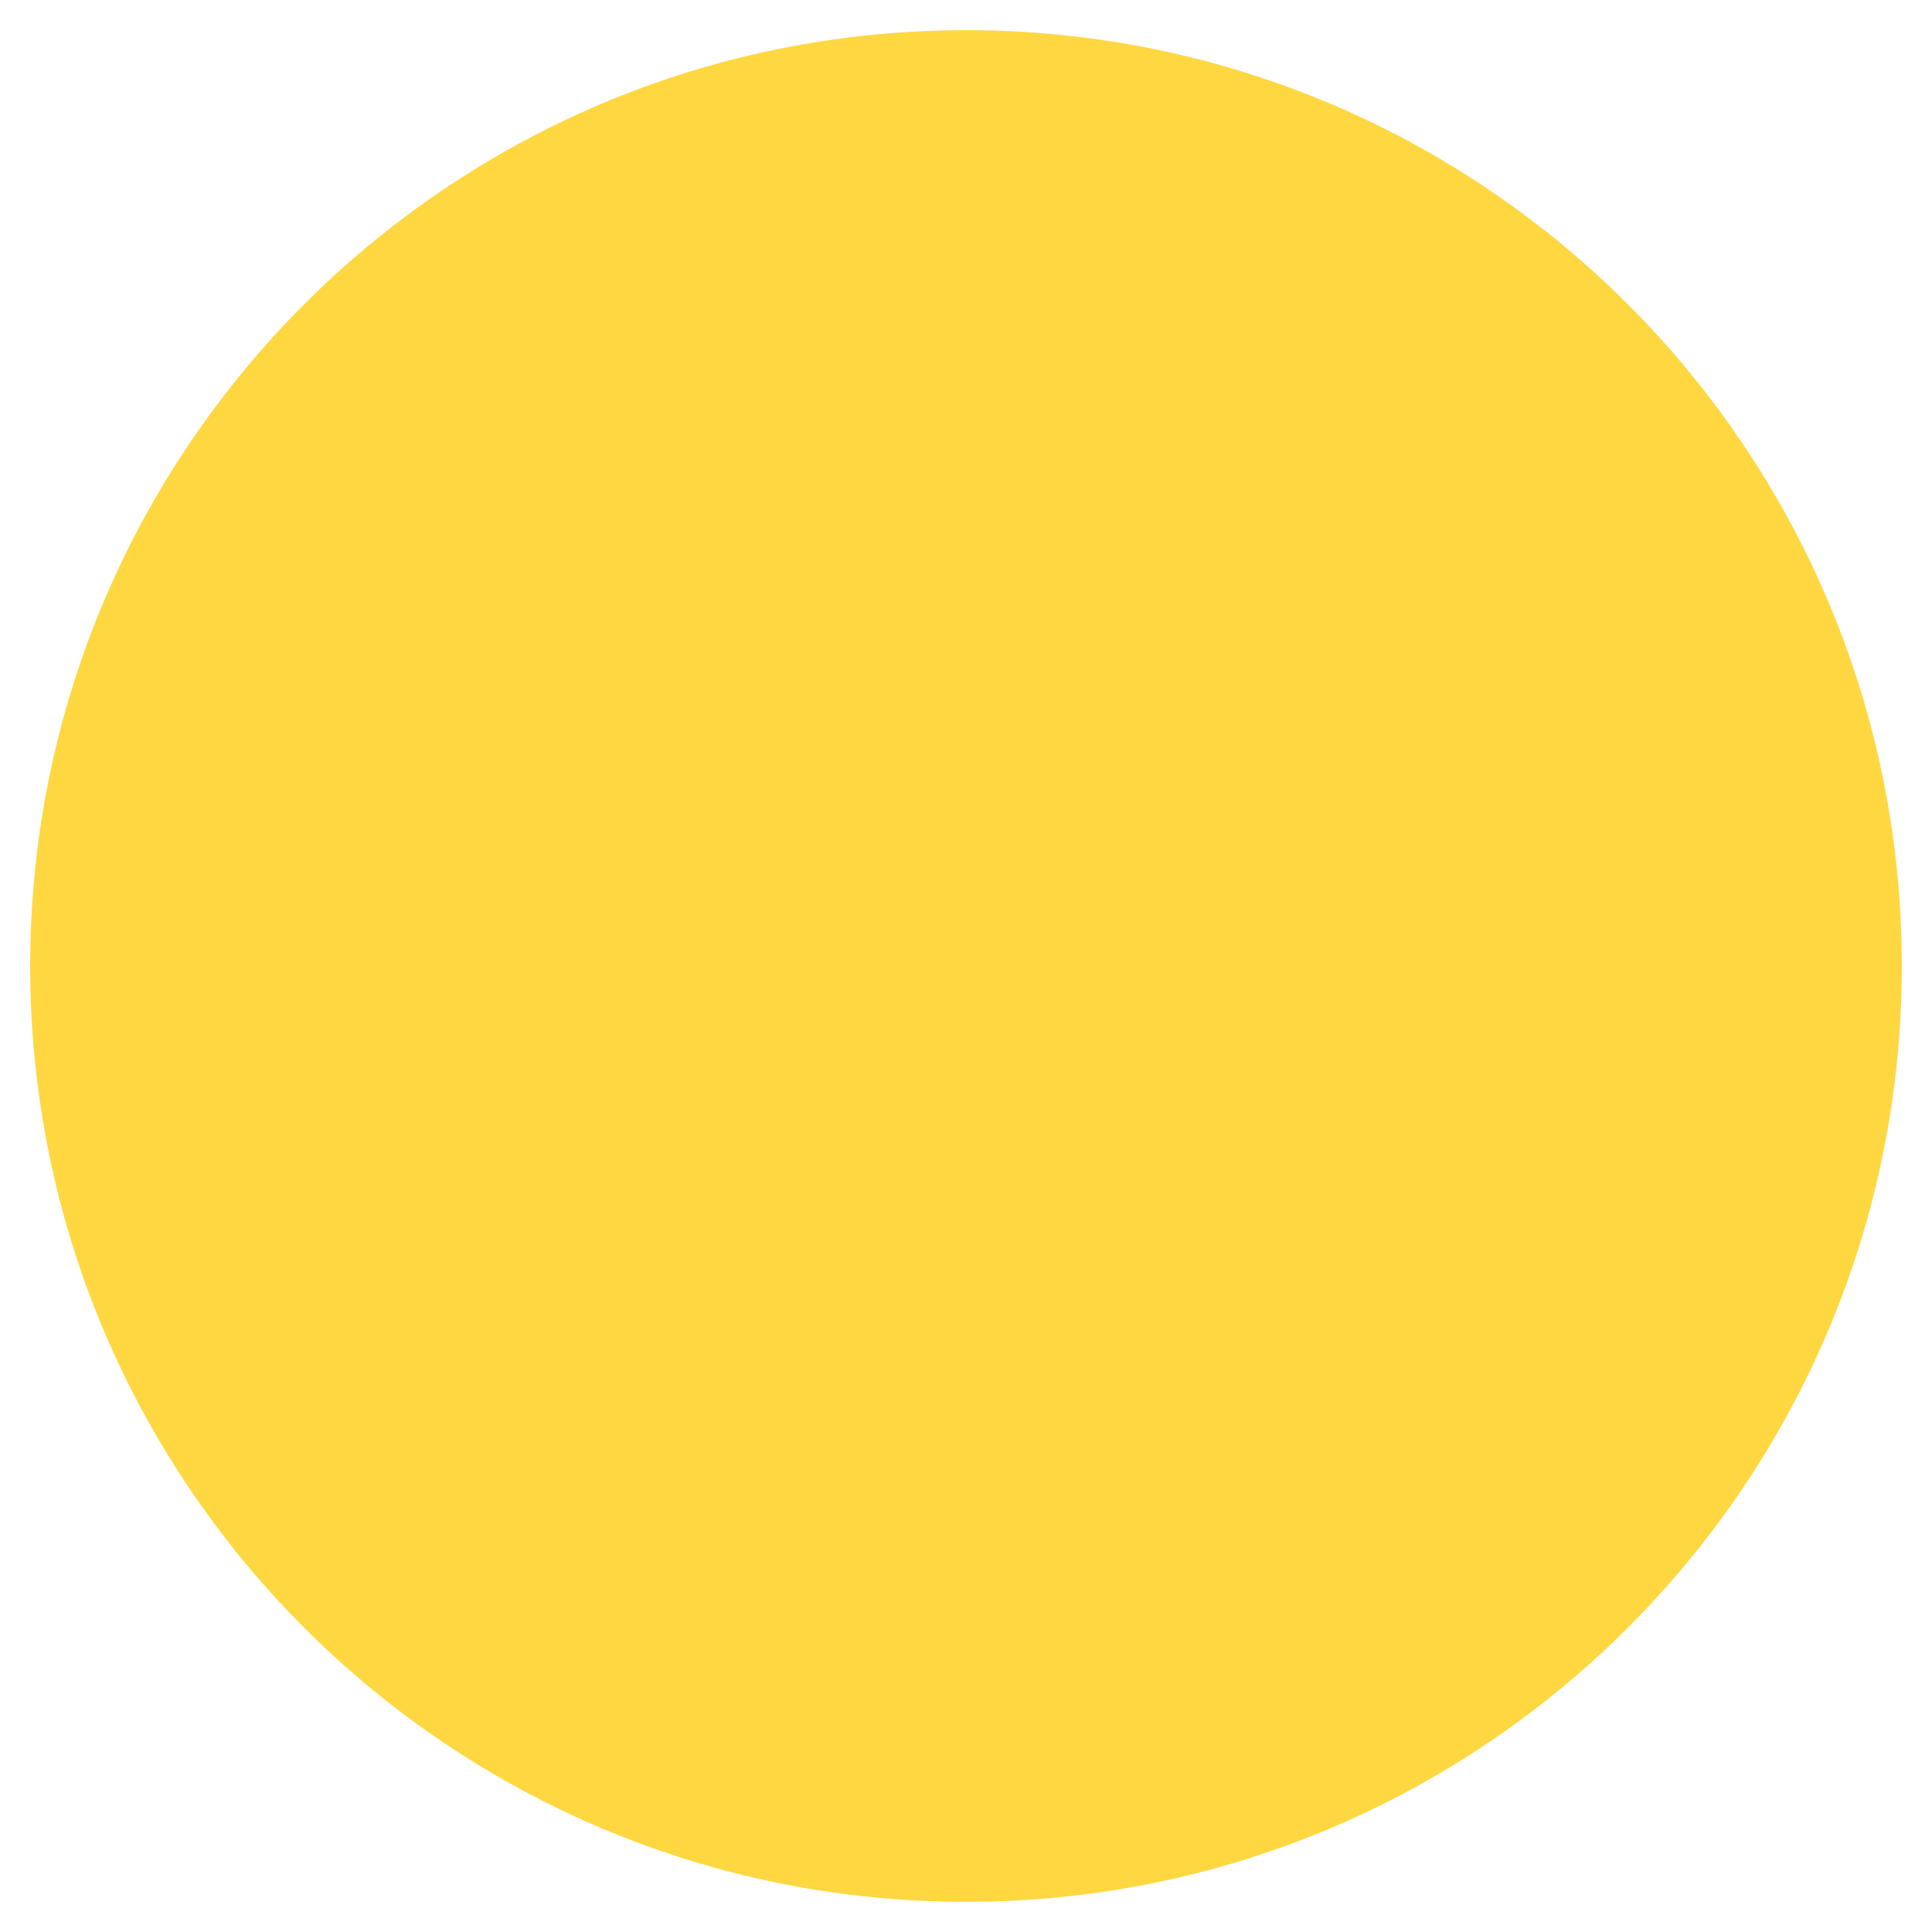
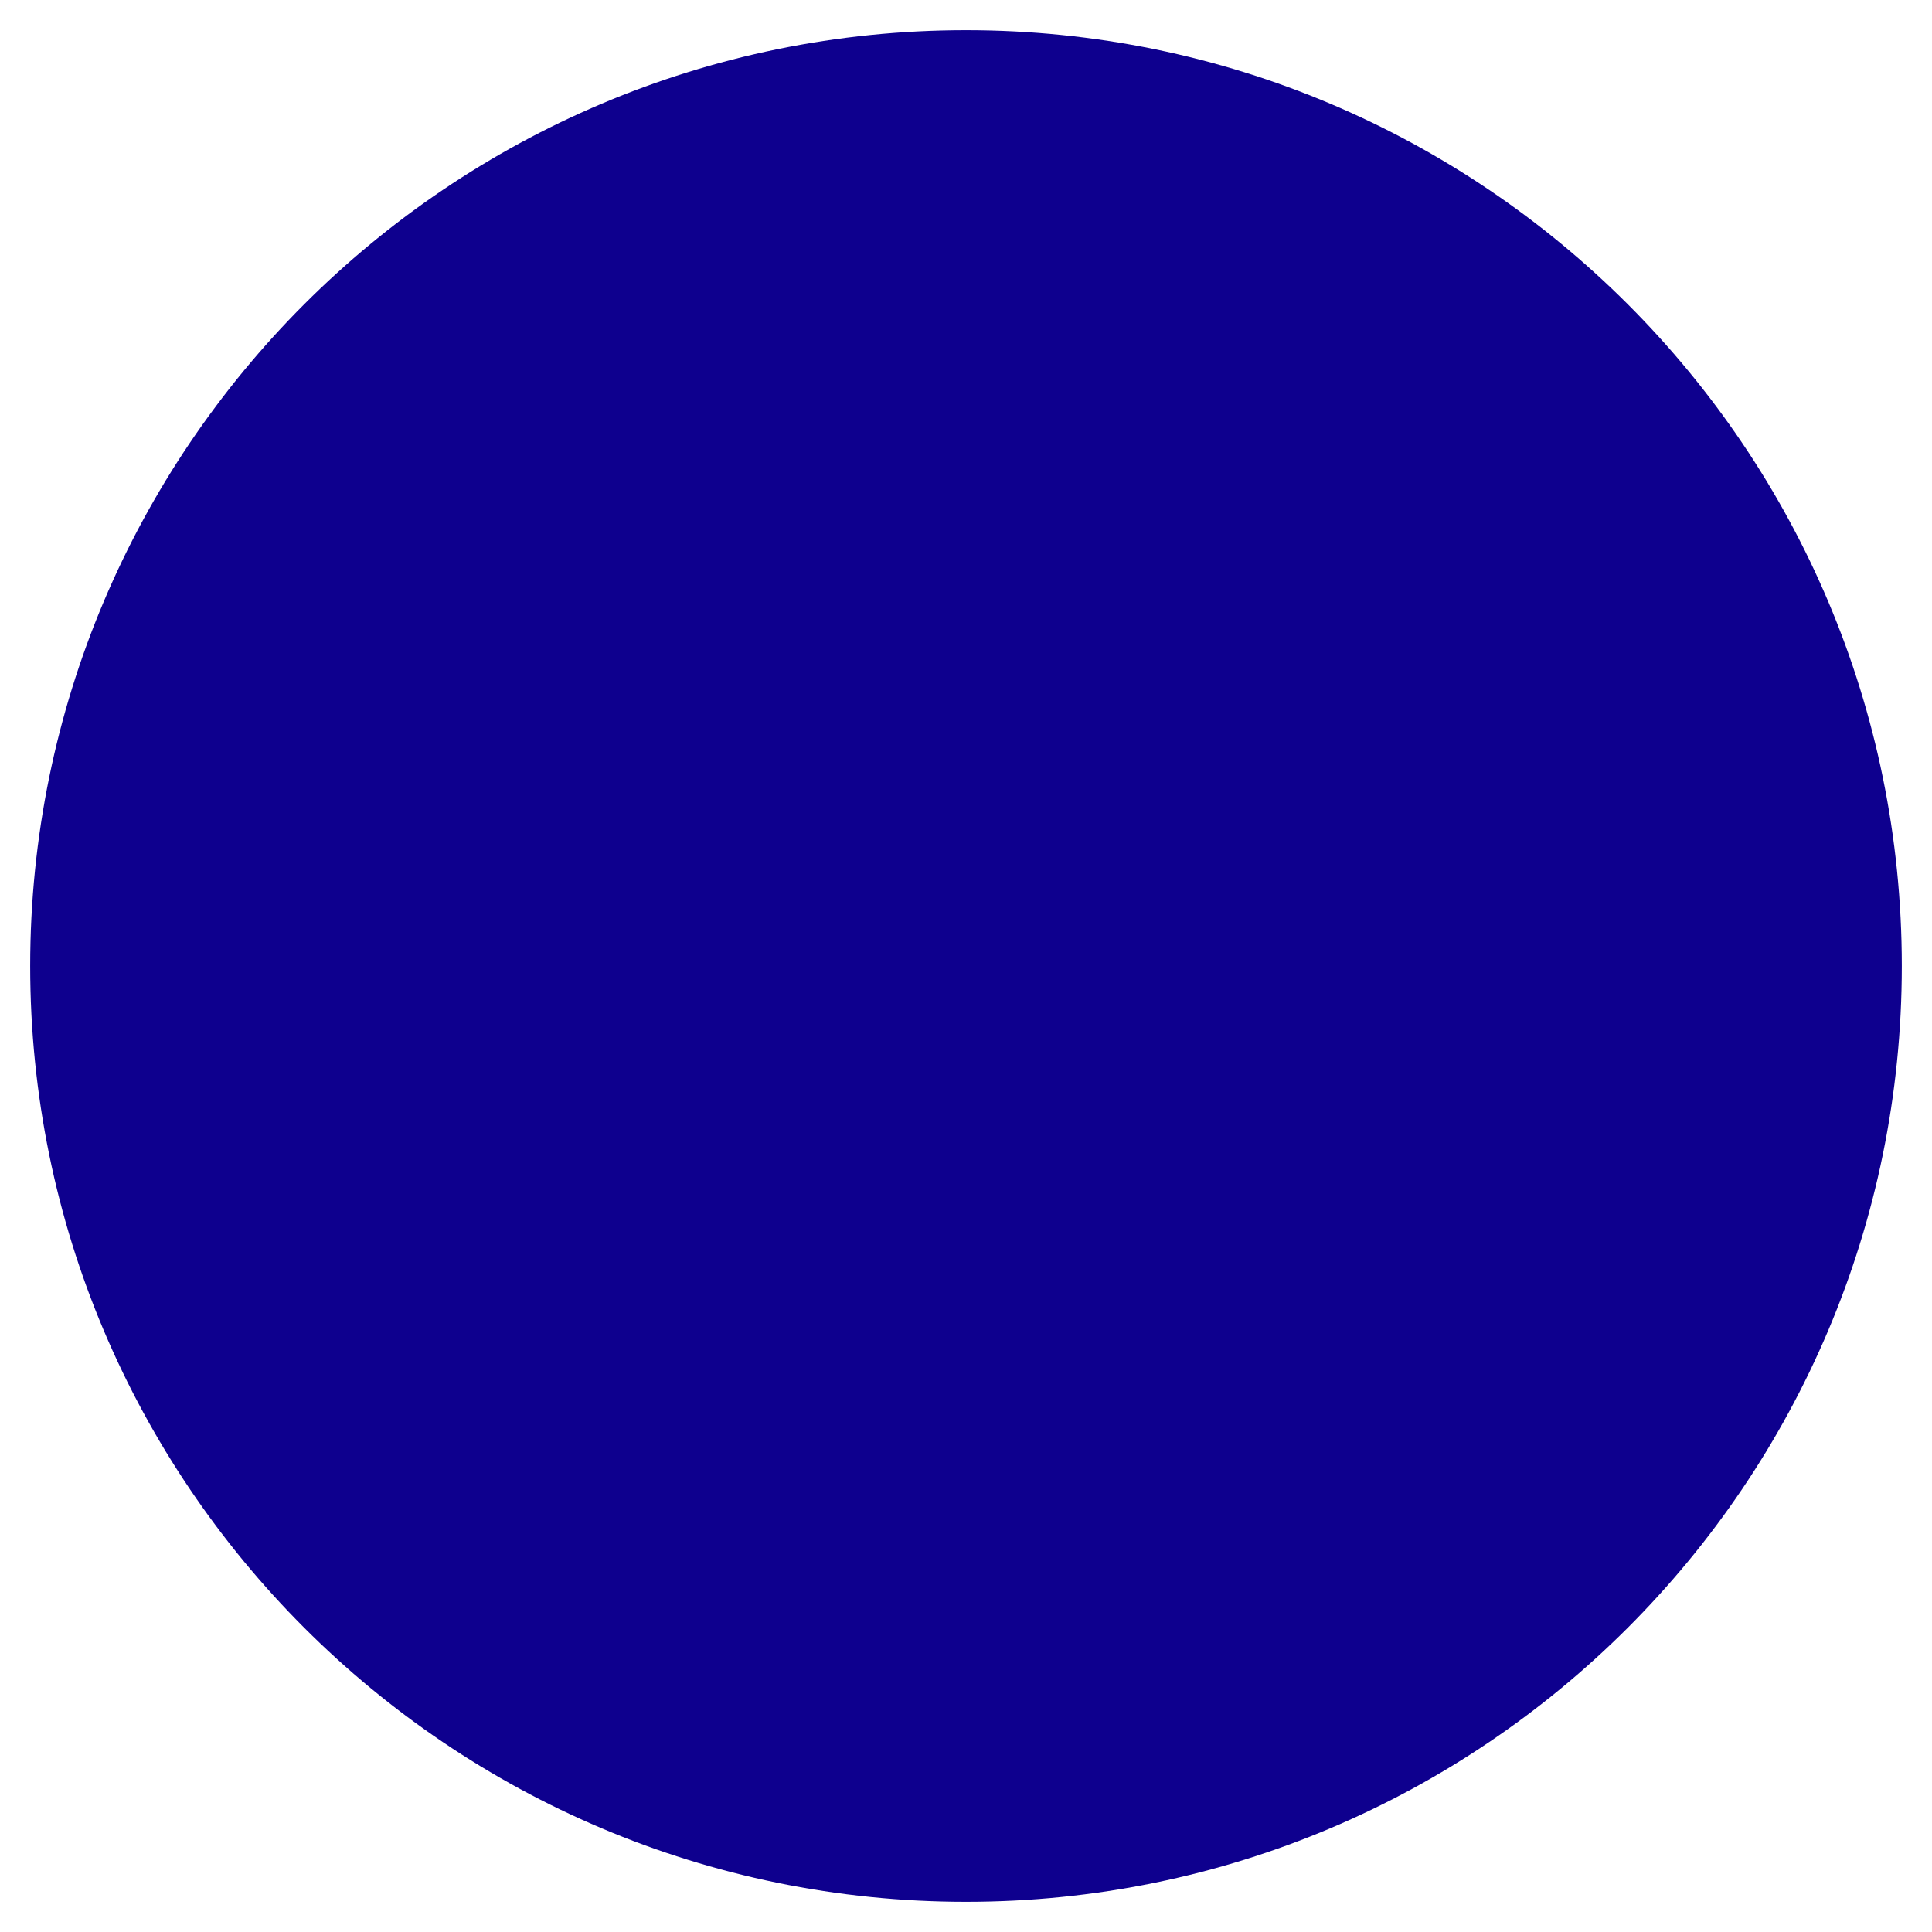
<svg xmlns="http://www.w3.org/2000/svg" aria-hidden="true" focusable="false" data-prefix="fas" data-icon="circle" class="svg-inline--fa fa-circle fa-w-16" role="img" viewBox="0 0 512 512">
-   <path fill="#FFD740" d="M256 8C119 8 8 119 8 256s111 248 248 248 248-111 248-248S393 8 256 8z" />
+   <path fill="#0e008e" d="M256 8C119 8 8 119 8 256s111 248 248 248 248-111 248-248S393 8 256 8z" />
</svg>
